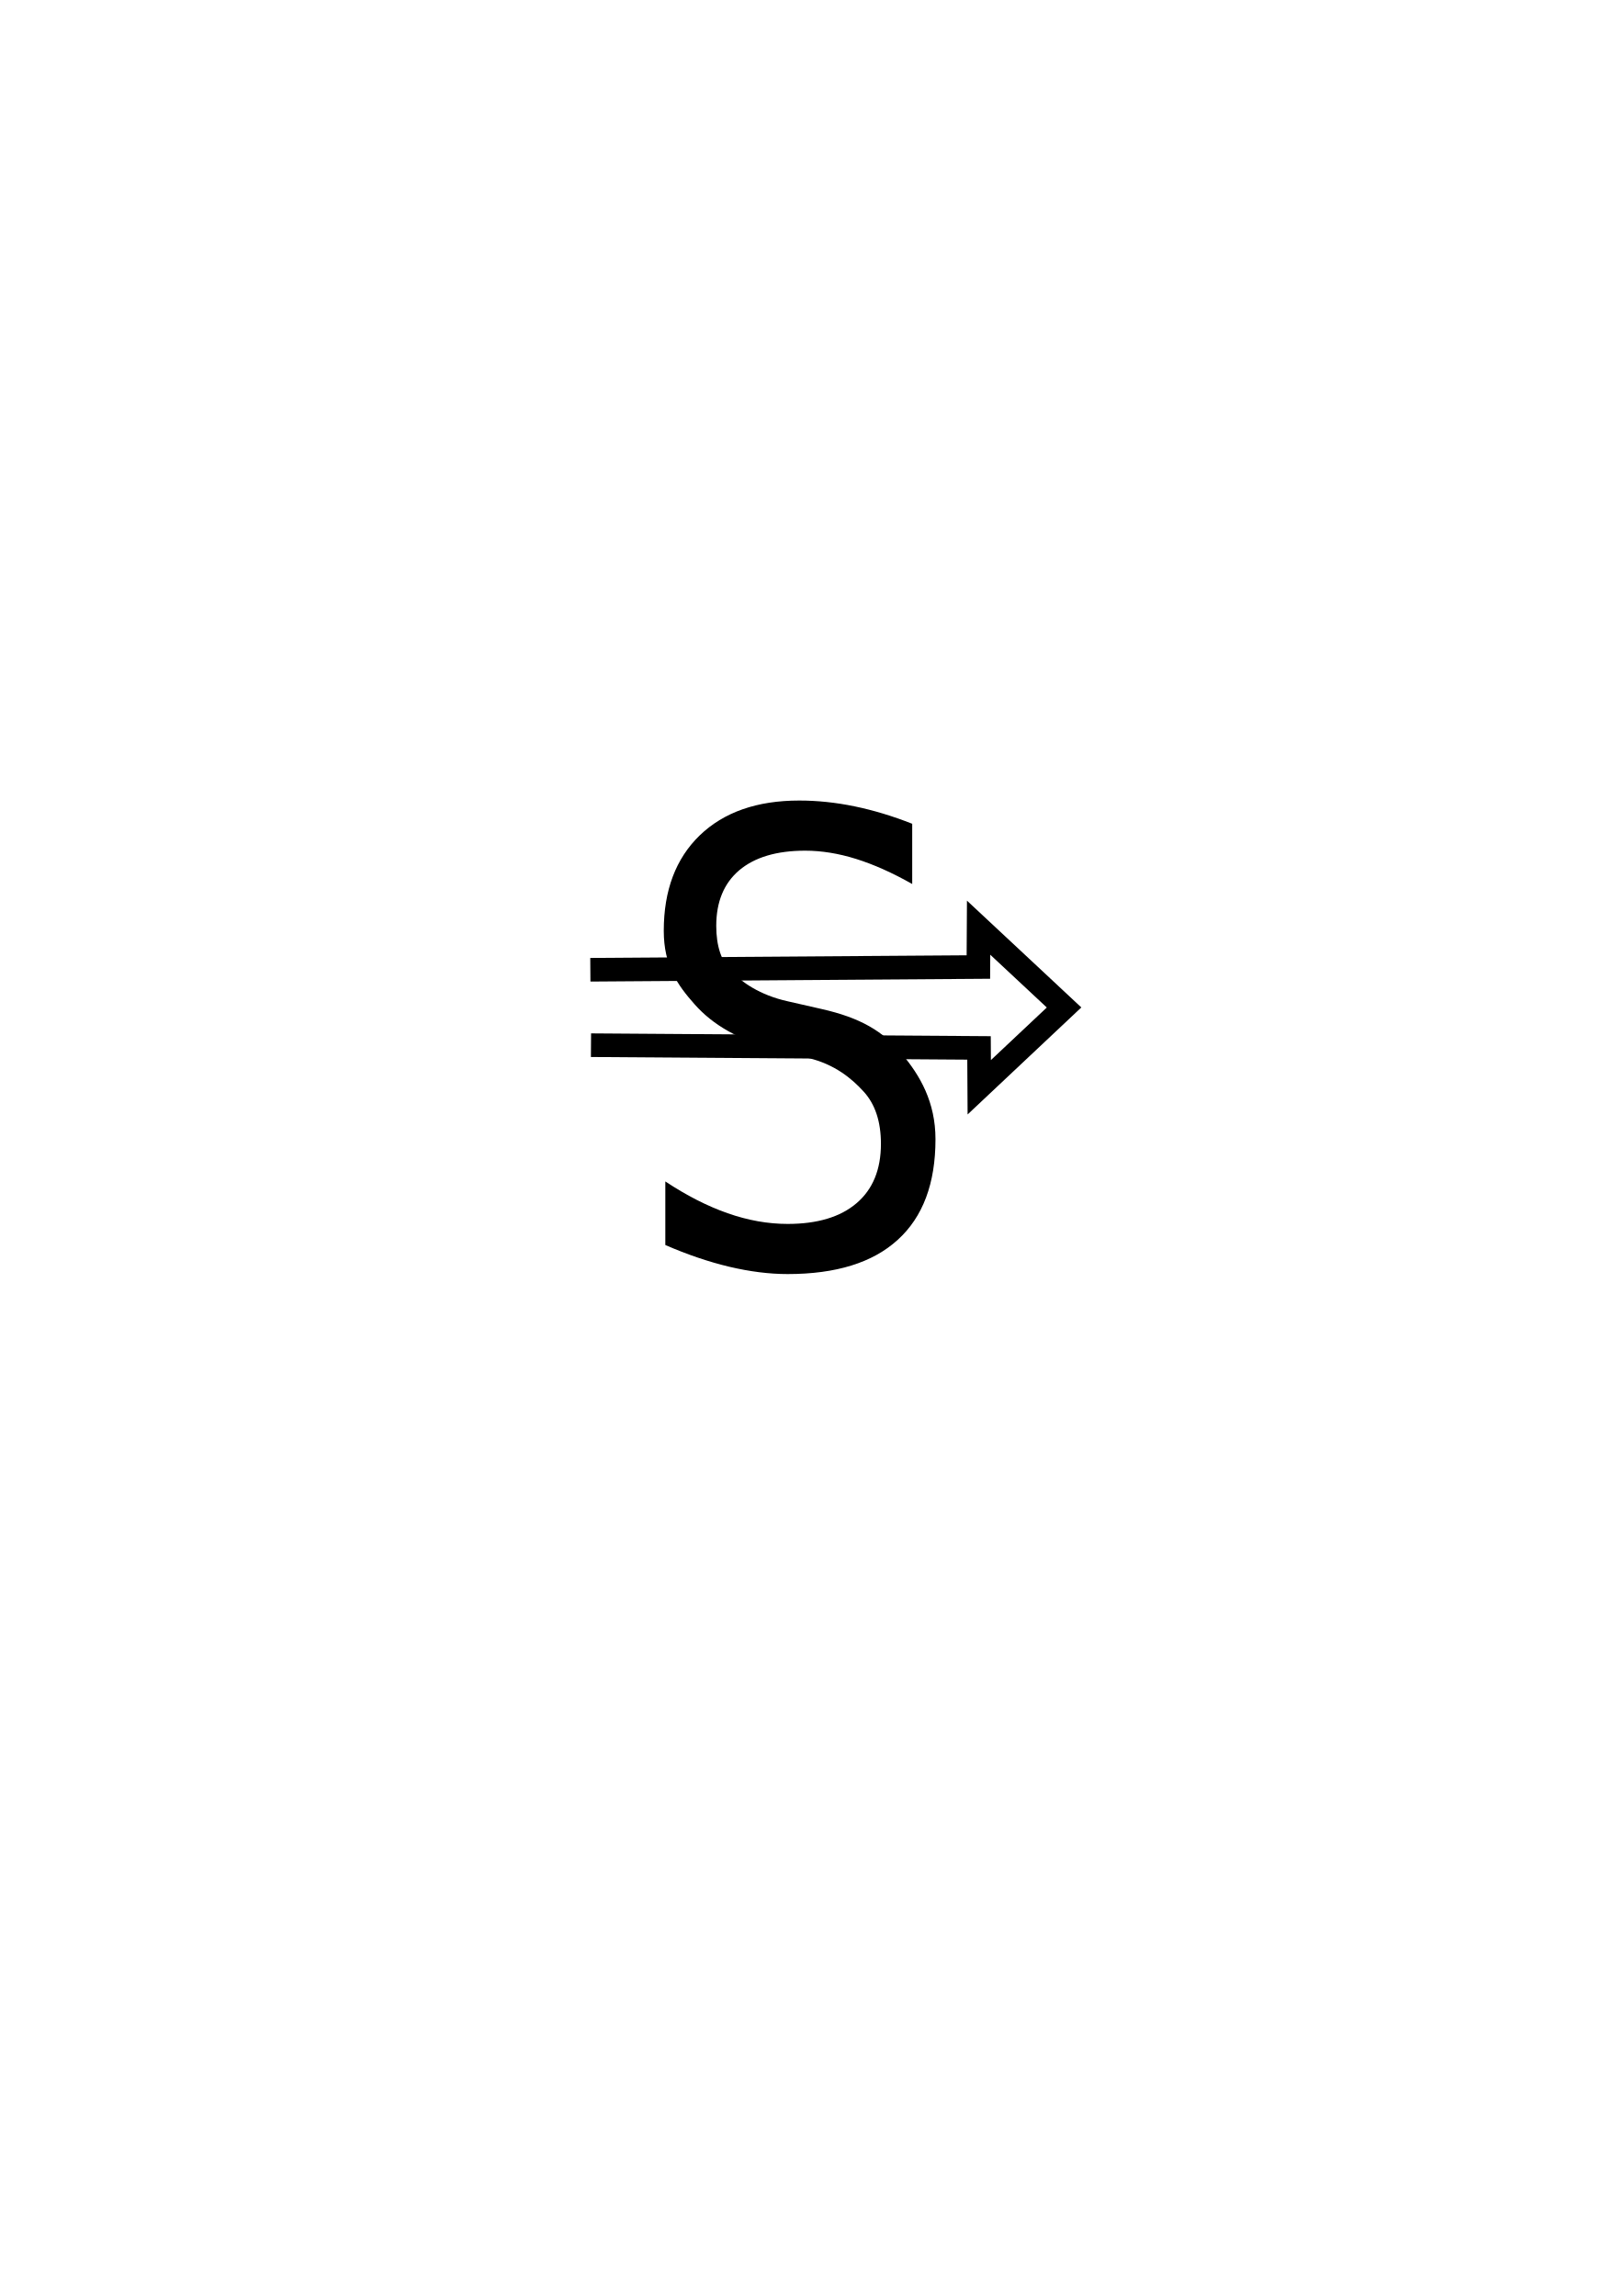
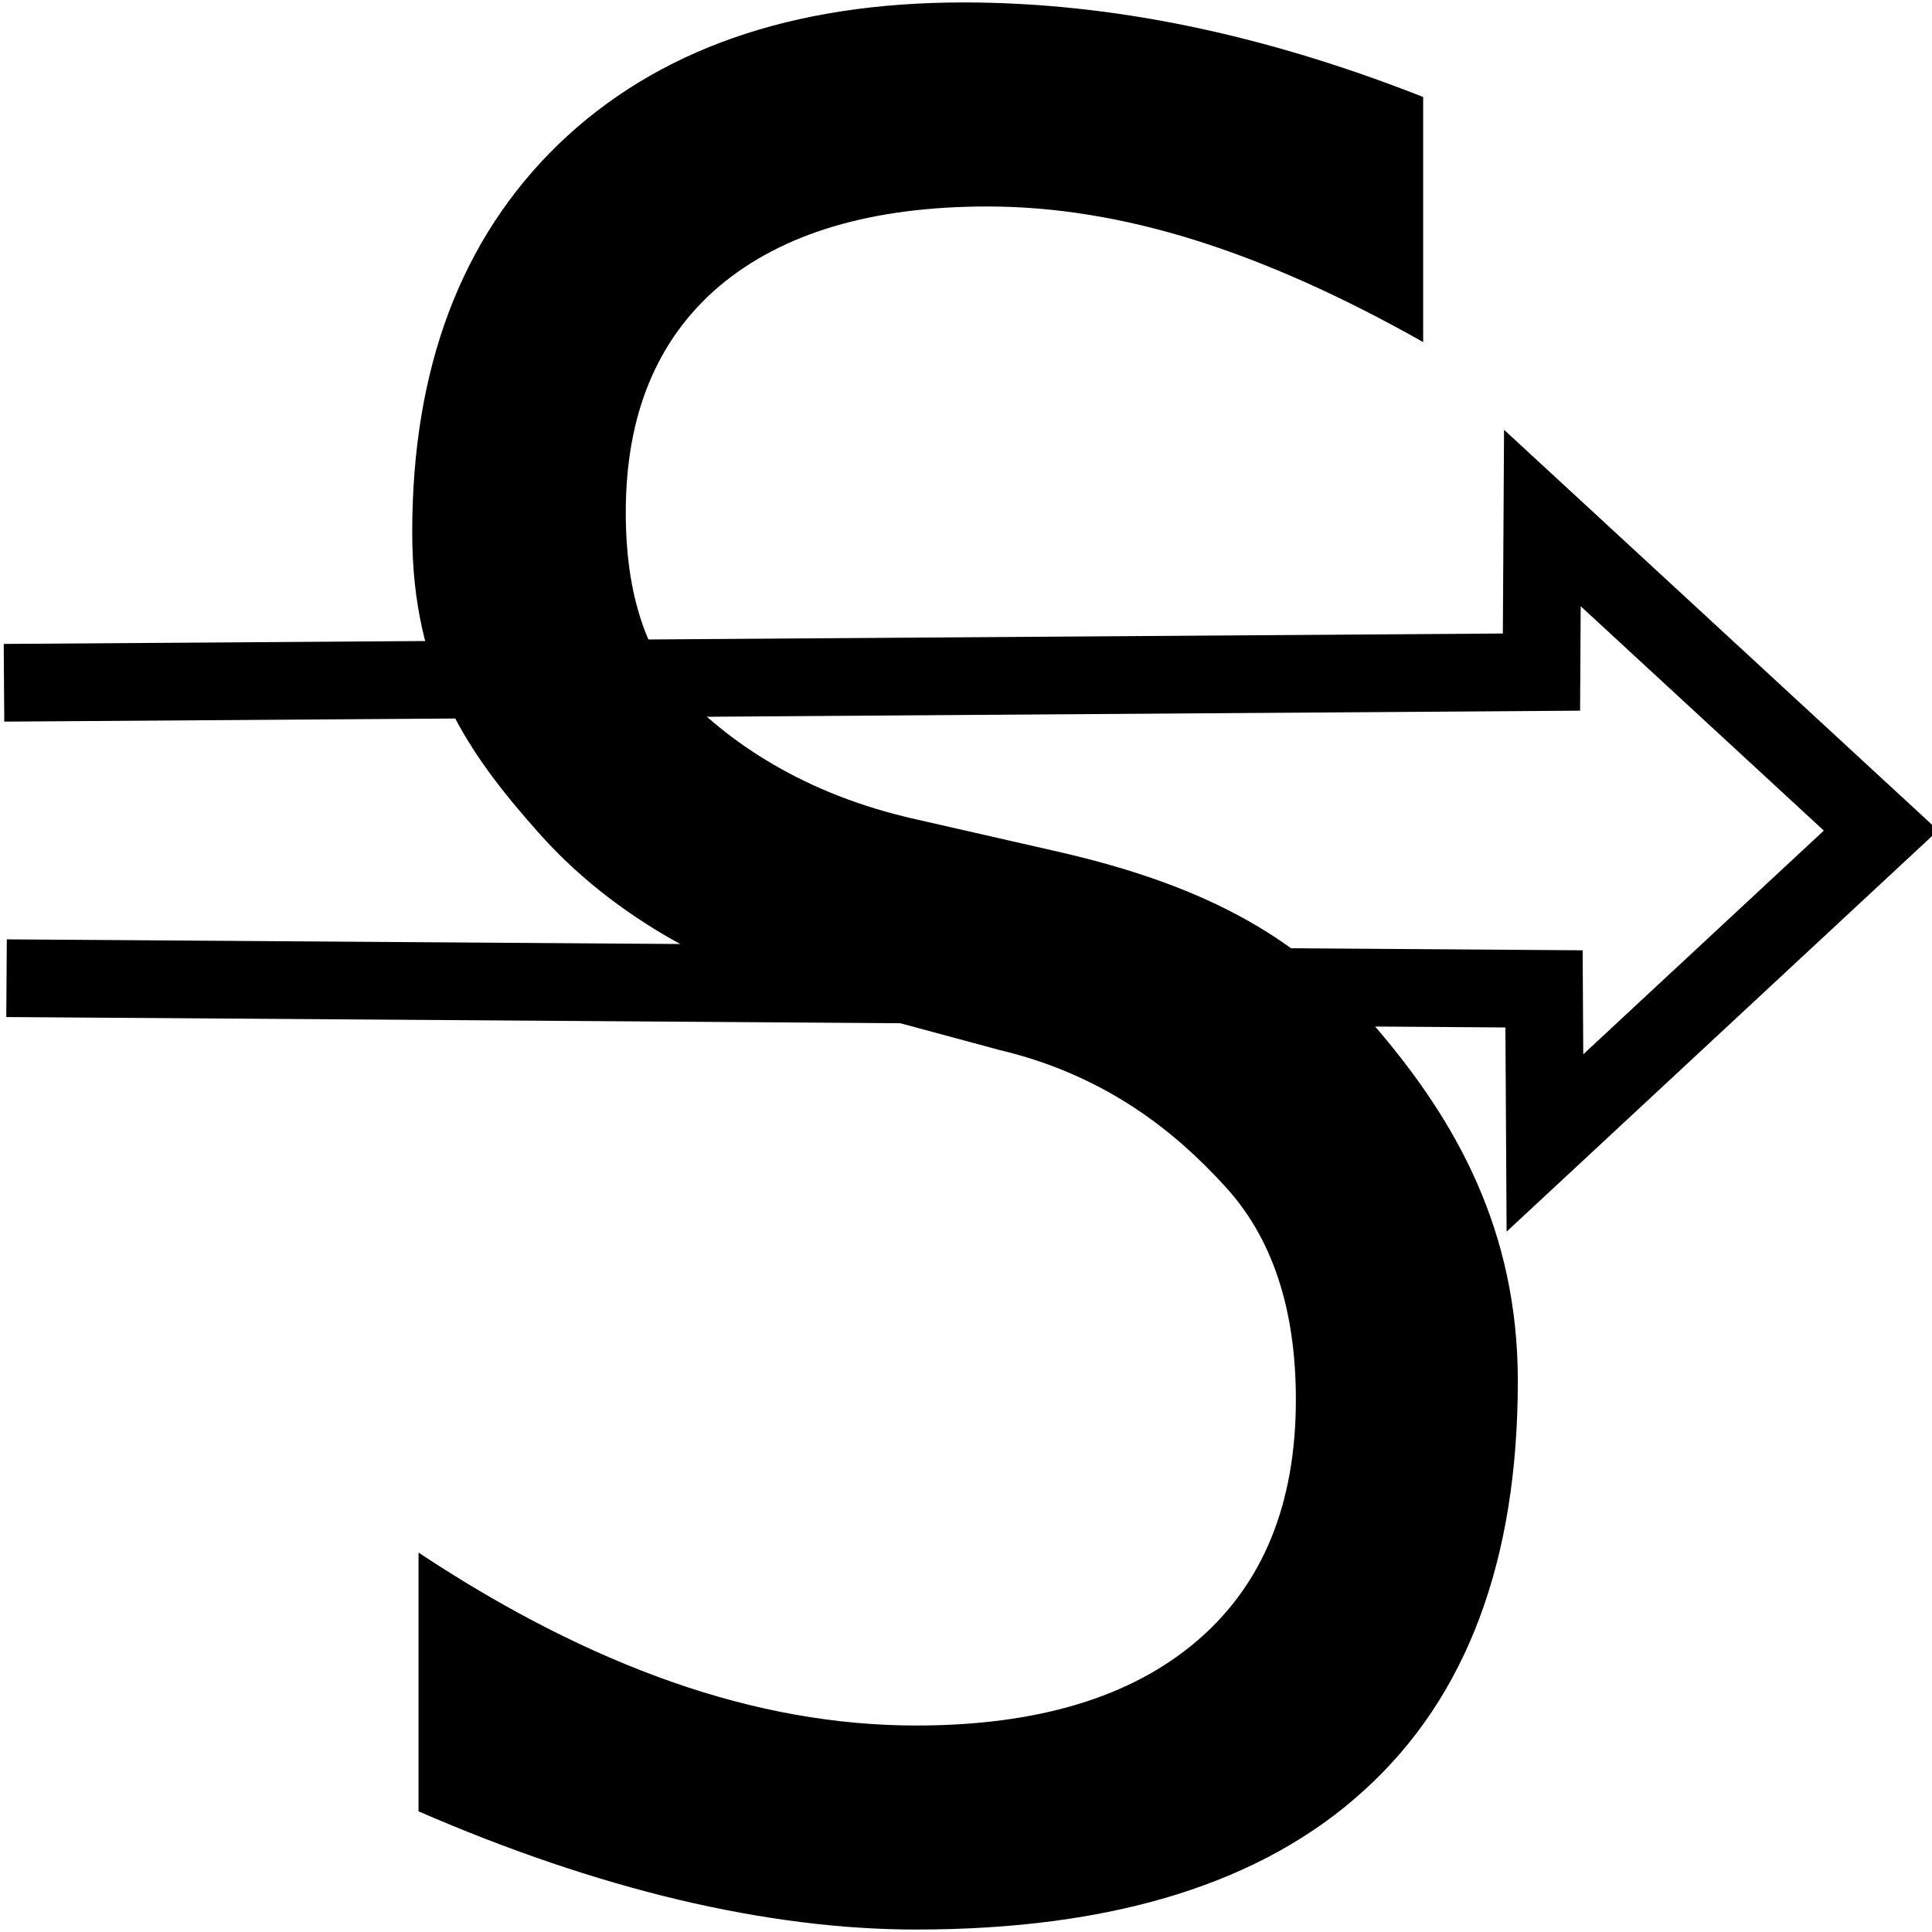
- <svg xmlns="http://www.w3.org/2000/svg" width="744.094" height="1052.362" id="svg4472" version="1.1">
+ <svg xmlns="http://www.w3.org/2000/svg" width="250" height="250" id="svg4472" version="1.1">
  <defs id="defs4474">
-     <marker orient="auto" refY="0.0" refX="0.0" id="TriangleOutS" style="overflow:visible">
-       <path id="path4511" d="M 5.77,0.0 L -2.88,5.0 L -2.88,-5.0 L 5.77,0.0 z " style="fill-rule:evenodd;stroke:#000000;stroke-width:1.0pt;marker-start:none" transform="scale(0.2)" />
+     <marker orient="auto" refY="0" refX="0" id="TriangleOutS" style="overflow:visible">
+       <path id="path3937" d="M 5.77,0 -2.88,5 V -5 Z" style="fill-rule:evenodd;stroke:#000000;stroke-width:1pt;marker-start:none" transform="scale(0.2)" />
+     </marker>
+     <marker orient="auto" refY="0" refX="0" id="Arrow2Send" style="overflow:visible">
+       <path id="path3821" style="font-size:12px;fill-rule:evenodd;stroke-width:0.625;stroke-linejoin:round" d="M 8.719,4.034 -2.207,0.016 8.719,-4.002 c -1.745,2.372 -1.735,5.617 -6e-7,8.035 z" transform="matrix(-0.3,0,0,-0.3,0.69,0)" />
+     </marker>
+     <marker orient="auto" refY="0" refX="0" id="Arrow1Send" style="overflow:visible">
+       <path id="path3803" d="M 0,0 5,-5 -12.5,0 5,5 Z" style="fill-rule:evenodd;stroke:#000000;stroke-width:1pt;marker-start:none" transform="matrix(-0.2,0,0,-0.2,-1.2,0)" />
+     </marker>
+     <marker orient="auto" refY="0" refX="0" id="Arrow1Lend" style="overflow:visible">
+       <path id="path3791" d="M 0,0 5,-5 -12.5,0 5,5 Z" style="fill-rule:evenodd;stroke:#000000;stroke-width:1pt;marker-start:none" transform="matrix(-0.8,0,0,-0.8,-10,0)" />
    </marker>
  </defs>
-   <g id="layer1">
-     <rect style="opacity:0.98;fill:none;fill-opacity:1;stroke:none;stroke-width:1;stroke-miterlimit:0;stroke-opacity:1;stroke-dasharray:none" id="rect2984" width="250" height="250.714" x="250" y="351.648" />
-     <g style="font-size:264.265px;font-style:normal;font-weight:normal;line-height:125%;letter-spacing:0px;word-spacing:0px;fill:#000000;fill-opacity:1;stroke:none;font-family:Sans" id="text5042" transform="matrix(0.918158,0,0,1.085857,24.19033,-41.2933)">
-       <path d="m 428.956,385.748 0,25.42 c -9.893,-4.731 -19.226,-8.258 -28.001,-10.581 -8.775,-2.322 -17.248,-3.484 -25.42,-3.484 -14.194,1.7e-4 -25.162,2.753 -32.904,8.258 -7.656,5.506 -11.484,13.334 -11.484,23.484 -4e-5,8.516 2.538,14.968 7.613,19.355 5.161,4.301 13.882,9.833 28.162,12.499 l 16.742,3.226 c 19.441,3.699 30.764,9.418 39.969,18.794 9.29,9.291 16.936,20.536 16.936,36.192 -1.5e-4,18.667 -6.28,32.818 -18.839,42.453 -12.474,9.635 -30.797,14.452 -54.969,14.452 -9.119,-10e-6 -18.839,-1.032 -29.162,-3.097 -10.237,-2.065 -20.861,-5.118 -31.872,-9.162 l 0,-26.839 c 10.581,5.936 20.947,10.409 31.098,13.42 10.151,3.011 20.129,4.516 29.936,4.516 14.882,2e-5 26.366,-2.925 34.452,-8.774 8.086,-5.85 12.129,-14.194 12.129,-25.033 -1.3e-4,-9.463 -2.925,-16.861 -8.774,-22.194 -5.764,-5.333 -14.269,-11.381 -27.517,-14.048 l -15.371,-3.506 c -19.441,-3.871 -32.506,-10.755 -41.195,-19.013 -8.688,-8.258 -15.533,-16.467 -15.533,-31.177 -10e-6,-17.033 5.979,-30.452 17.936,-40.259 12.043,-9.807 28.603,-14.71 49.679,-14.71 9.032,1.9e-4 18.237,0.817 27.614,2.452 9.376,1.635 18.968,4.086 28.775,7.355" id="path6262" />
+   <g id="layer1" transform="translate(-290.7735,-369.4353)">
+     <rect style="fill:none;stroke:none;stroke-width:1;stroke-linecap:butt;stroke-miterlimit:0;stroke-dasharray:none;stroke-opacity:1" id="rect4482" width="250" height="250" x="250.518" y="351.316" />
+     <g id="g12114">
+       <g style="font-style:normal;font-weight:normal;font-size:264.265px;line-height:125%;font-family:Sans;letter-spacing:0px;word-spacing:0px;fill:#000000;fill-opacity:1;stroke:none" id="text5042" transform="matrix(1.054926,0,0,1.247605,22.41232,-99.27365)">
+         <path d="m 428.956,385.748 v 25.42 c -9.893,-4.731 -19.226,-8.258 -28.001,-10.581 -8.775,-2.322 -17.248,-3.484 -25.42,-3.484 -14.194,1.7e-4 -25.162,2.753 -32.904,8.258 -7.656,5.506 -11.484,13.334 -11.484,23.484 -4e-5,8.516 2.538,14.968 7.613,19.355 5.161,4.301 13.882,9.833 28.162,12.499 l 16.742,3.226 c 19.441,3.699 30.764,9.418 39.969,18.794 9.29,9.291 16.936,20.536 16.936,36.192 -1.5e-4,18.667 -6.28,32.818 -18.839,42.453 -12.474,9.635 -30.797,14.452 -54.969,14.452 -9.119,-10e-6 -18.839,-1.032 -29.162,-3.097 -10.237,-2.065 -20.861,-5.118 -31.872,-9.162 v -26.839 c 10.581,5.936 20.947,10.409 31.098,13.42 10.151,3.011 20.129,4.516 29.936,4.516 14.882,2e-5 26.366,-2.925 34.452,-8.774 8.086,-5.85 12.129,-14.194 12.129,-25.033 -1.3e-4,-9.463 -2.925,-16.861 -8.774,-22.194 -5.764,-5.333 -14.269,-11.381 -27.517,-14.048 l -15.371,-3.506 c -19.441,-3.871 -32.506,-10.755 -41.195,-19.013 -8.688,-8.258 -15.533,-16.467 -15.533,-31.177 -10e-6,-17.033 5.979,-30.452 17.936,-40.259 12.043,-9.807 28.603,-14.71 49.679,-14.71 9.032,1.9e-4 18.237,0.817 27.614,2.452 9.376,1.635 18.968,4.086 28.775,7.355" id="path6262" />
+       </g>
+       <path style="fill:none;stroke:#000000;stroke-width:10.053;stroke-linecap:butt;stroke-linejoin:miter;stroke-miterlimit:4;stroke-dasharray:none;stroke-opacity:1" d="m 291.29,457.786 198.949,-1.382 0.117,-19.939 43.817,40.435 -43.486,40.435 -0.117,-19.939 -198.949,-1.382" id="path3773" />
    </g>
-     <path style="fill:none;stroke:#000000;stroke-width:10.824;stroke-linecap:butt;stroke-linejoin:miter;stroke-miterlimit:4;stroke-opacity:1;stroke-dasharray:none" d="m 270.537,444.48 177.823,-1.25 0.105,-18.036 39.164,36.576 -38.868,36.576 -0.105,-18.036 -177.823,-1.25" id="path3773" />
  </g>
</svg>
